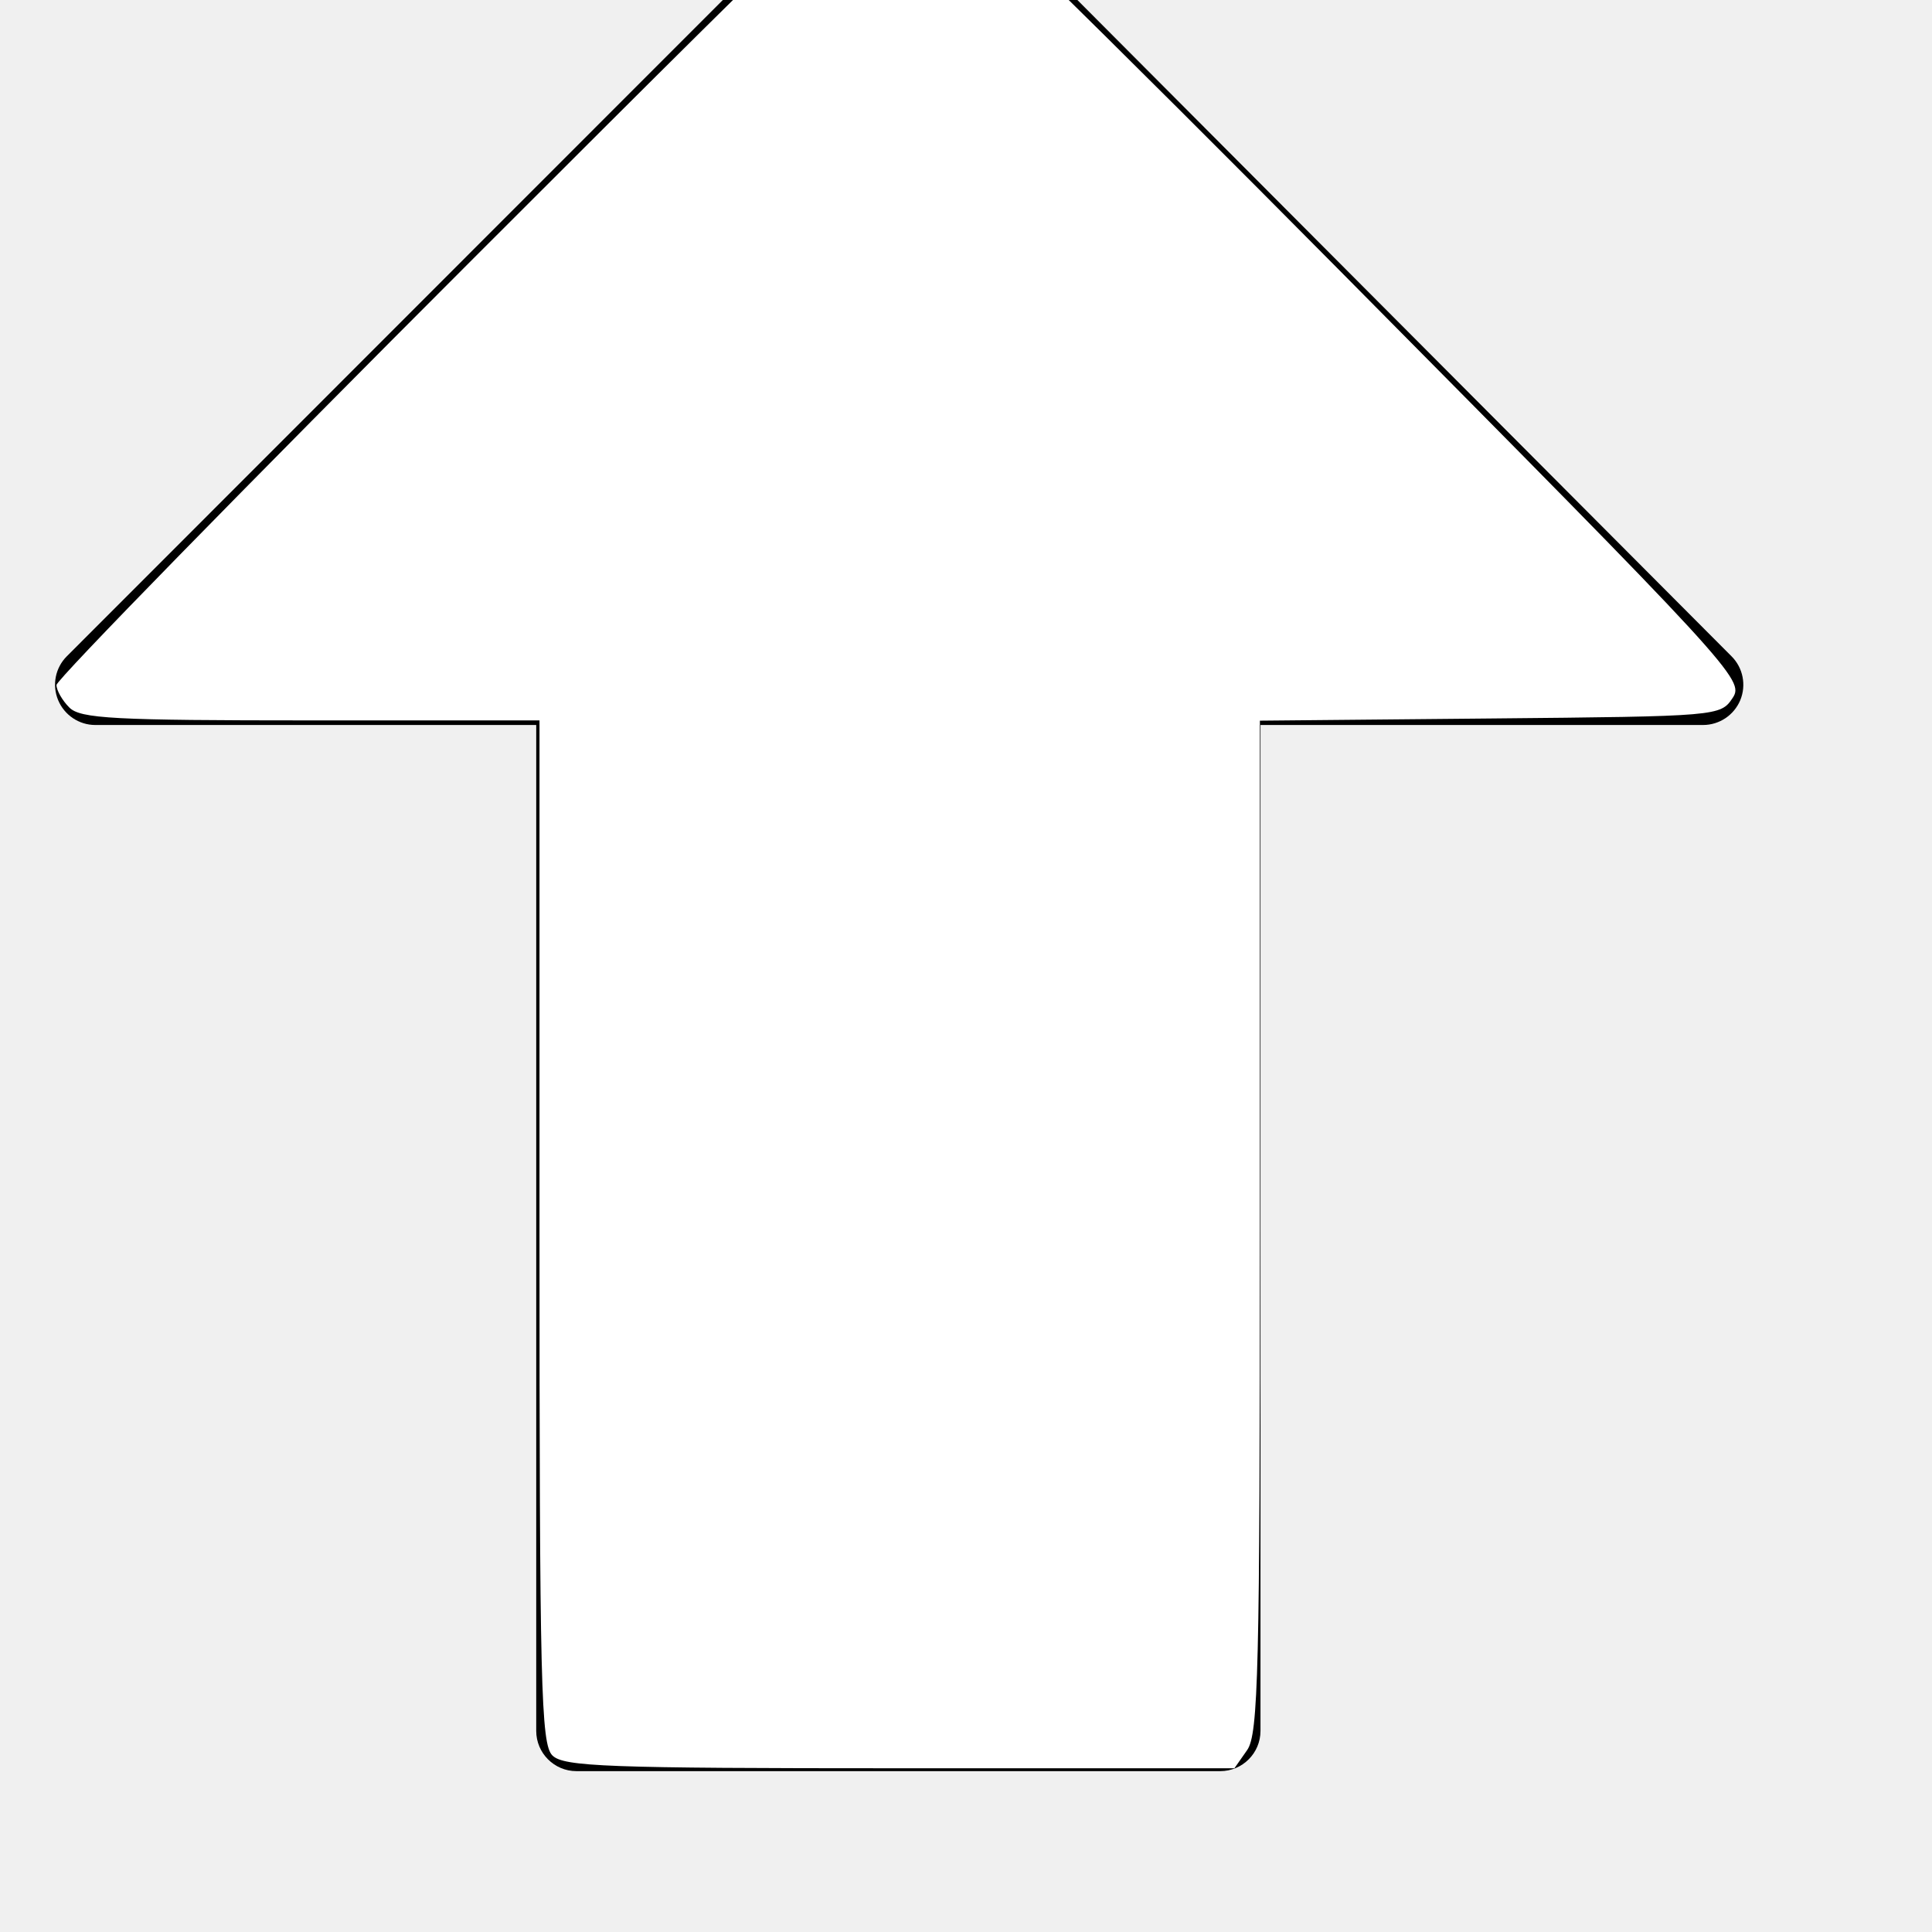
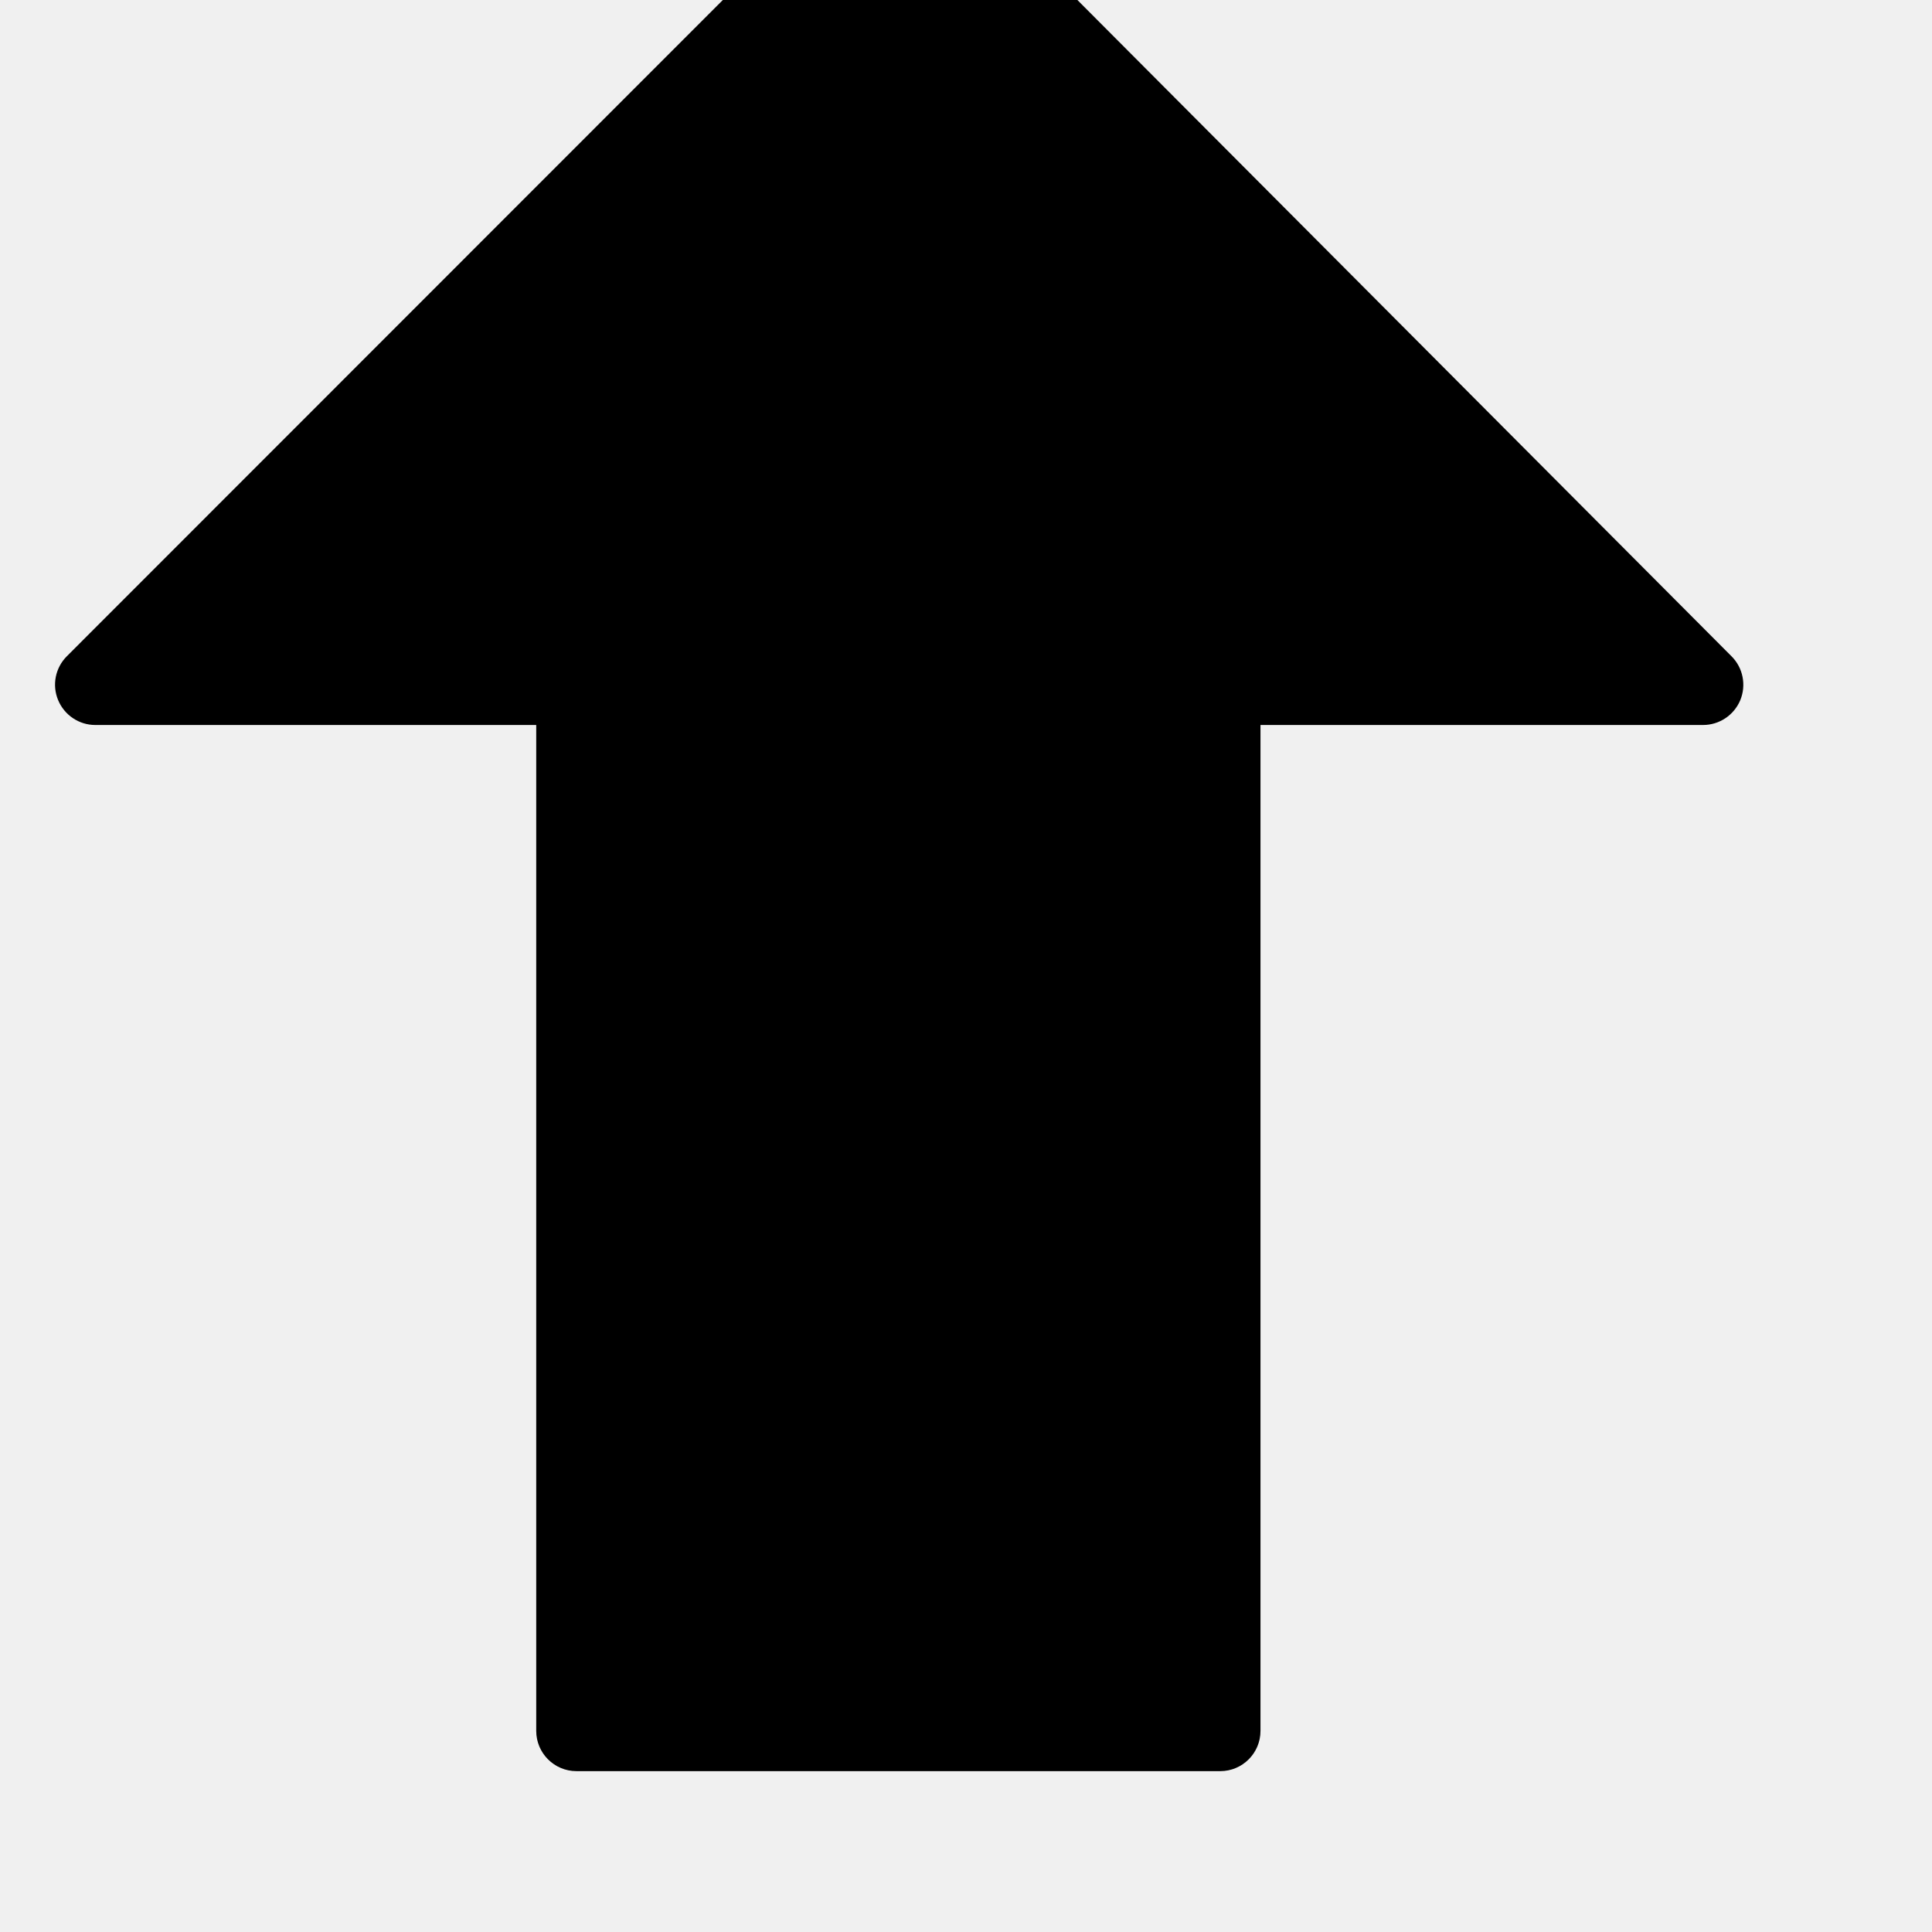
<svg xmlns="http://www.w3.org/2000/svg" version="1.1" id="Capa_1" x="0px" y="0px" viewBox="0 0 512.171 512.171" style="enable-background:new 0 0 512.171 512.171;" xml:space="preserve">
  <defs id="defs41" />
  <g id="g6" transform="rotate(-180,247.2286,234.764)">
    <g id="g4">
      <path d="m 479.046,283.925 c -1.664,-3.989 -5.547,-6.592 -9.856,-6.592 H 352.305 V 10.667 C 352.305,4.779 347.526,0 341.638,0 H 170.971 c -5.888,0 -10.667,4.779 -10.667,10.667 V 277.334 H 42.971 c -4.309,0 -8.192,2.603 -9.856,6.571 -1.643,3.989 -0.747,8.576 2.304,11.627 l 212.8,213.504 c 2.005,2.005 4.715,3.136 7.552,3.136 2.837,0 5.547,-1.131 7.552,-3.115 L 476.742,295.553 c 3.051,-3.052 3.968,-7.638 2.304,-11.628 z" id="path2" />
    </g>
  </g>
  <g id="g8">
</g>
  <g id="g10">
</g>
  <g id="g12">
</g>
  <g id="g14">
</g>
  <g id="g16">
</g>
  <g id="g18">
</g>
  <g id="g20">
</g>
  <g id="g22">
</g>
  <g id="g24">
</g>
  <g id="g26">
</g>
  <g id="g28">
</g>
  <g id="g30">
</g>
  <g id="g32">
</g>
  <g id="g34">
</g>
  <g id="g36">
</g>
-   <path style="fill:#ffffff;fill-opacity:1;stroke:#000000;stroke-width:0;stroke-miterlimit:4;stroke-dasharray:none;stroke-opacity:1" d="m 146.428,465.356 c -3.027,-3.027 -3.41,-18.621 -3.41,-138.894 V 190.979 H 82.406 c -52.207,0 -61.084,-0.473 -64.021,-3.41 -1.876,-1.876 -3.41,-4.565 -3.41,-5.976 0,-1.411 49.768,-52.327 110.595,-113.145 102.459,-102.445 110.973,-110.427 115.729,-108.503 2.823,1.142 53.764,51.15 113.203,111.128 105.287,106.244 107.986,109.177 104.827,113.936 -3.219,4.849 -3.683,4.889 -64.287,5.461 l -61.045,0.576 v 134.037 c 0,117.801 -0.409,134.621 -3.378,138.86 l -3.378,4.823 h -88.701 c -77.743,0 -89.122,-0.421 -92.111,-3.41 z" id="path5125" />
+   <path style="fill:#000000;fill-opacity:1;stroke:#000000;stroke-width:0;stroke-miterlimit:4;stroke-dasharray:none;stroke-opacity:1" d="m 146.428,465.356 c -3.027,-3.027 -3.41,-18.621 -3.41,-138.894 V 190.979 H 82.406 c -52.207,0 -61.084,-0.473 -64.021,-3.41 -1.876,-1.876 -3.41,-4.565 -3.41,-5.976 0,-1.411 49.768,-52.327 110.595,-113.145 102.459,-102.445 110.973,-110.427 115.729,-108.503 2.823,1.142 53.764,51.15 113.203,111.128 105.287,106.244 107.986,109.177 104.827,113.936 -3.219,4.849 -3.683,4.889 -64.287,5.461 l -61.045,0.576 v 134.037 c 0,117.801 -0.409,134.621 -3.378,138.86 l -3.378,4.823 h -88.701 c -77.743,0 -89.122,-0.421 -92.111,-3.41 z" id="path5125" />
</svg>
